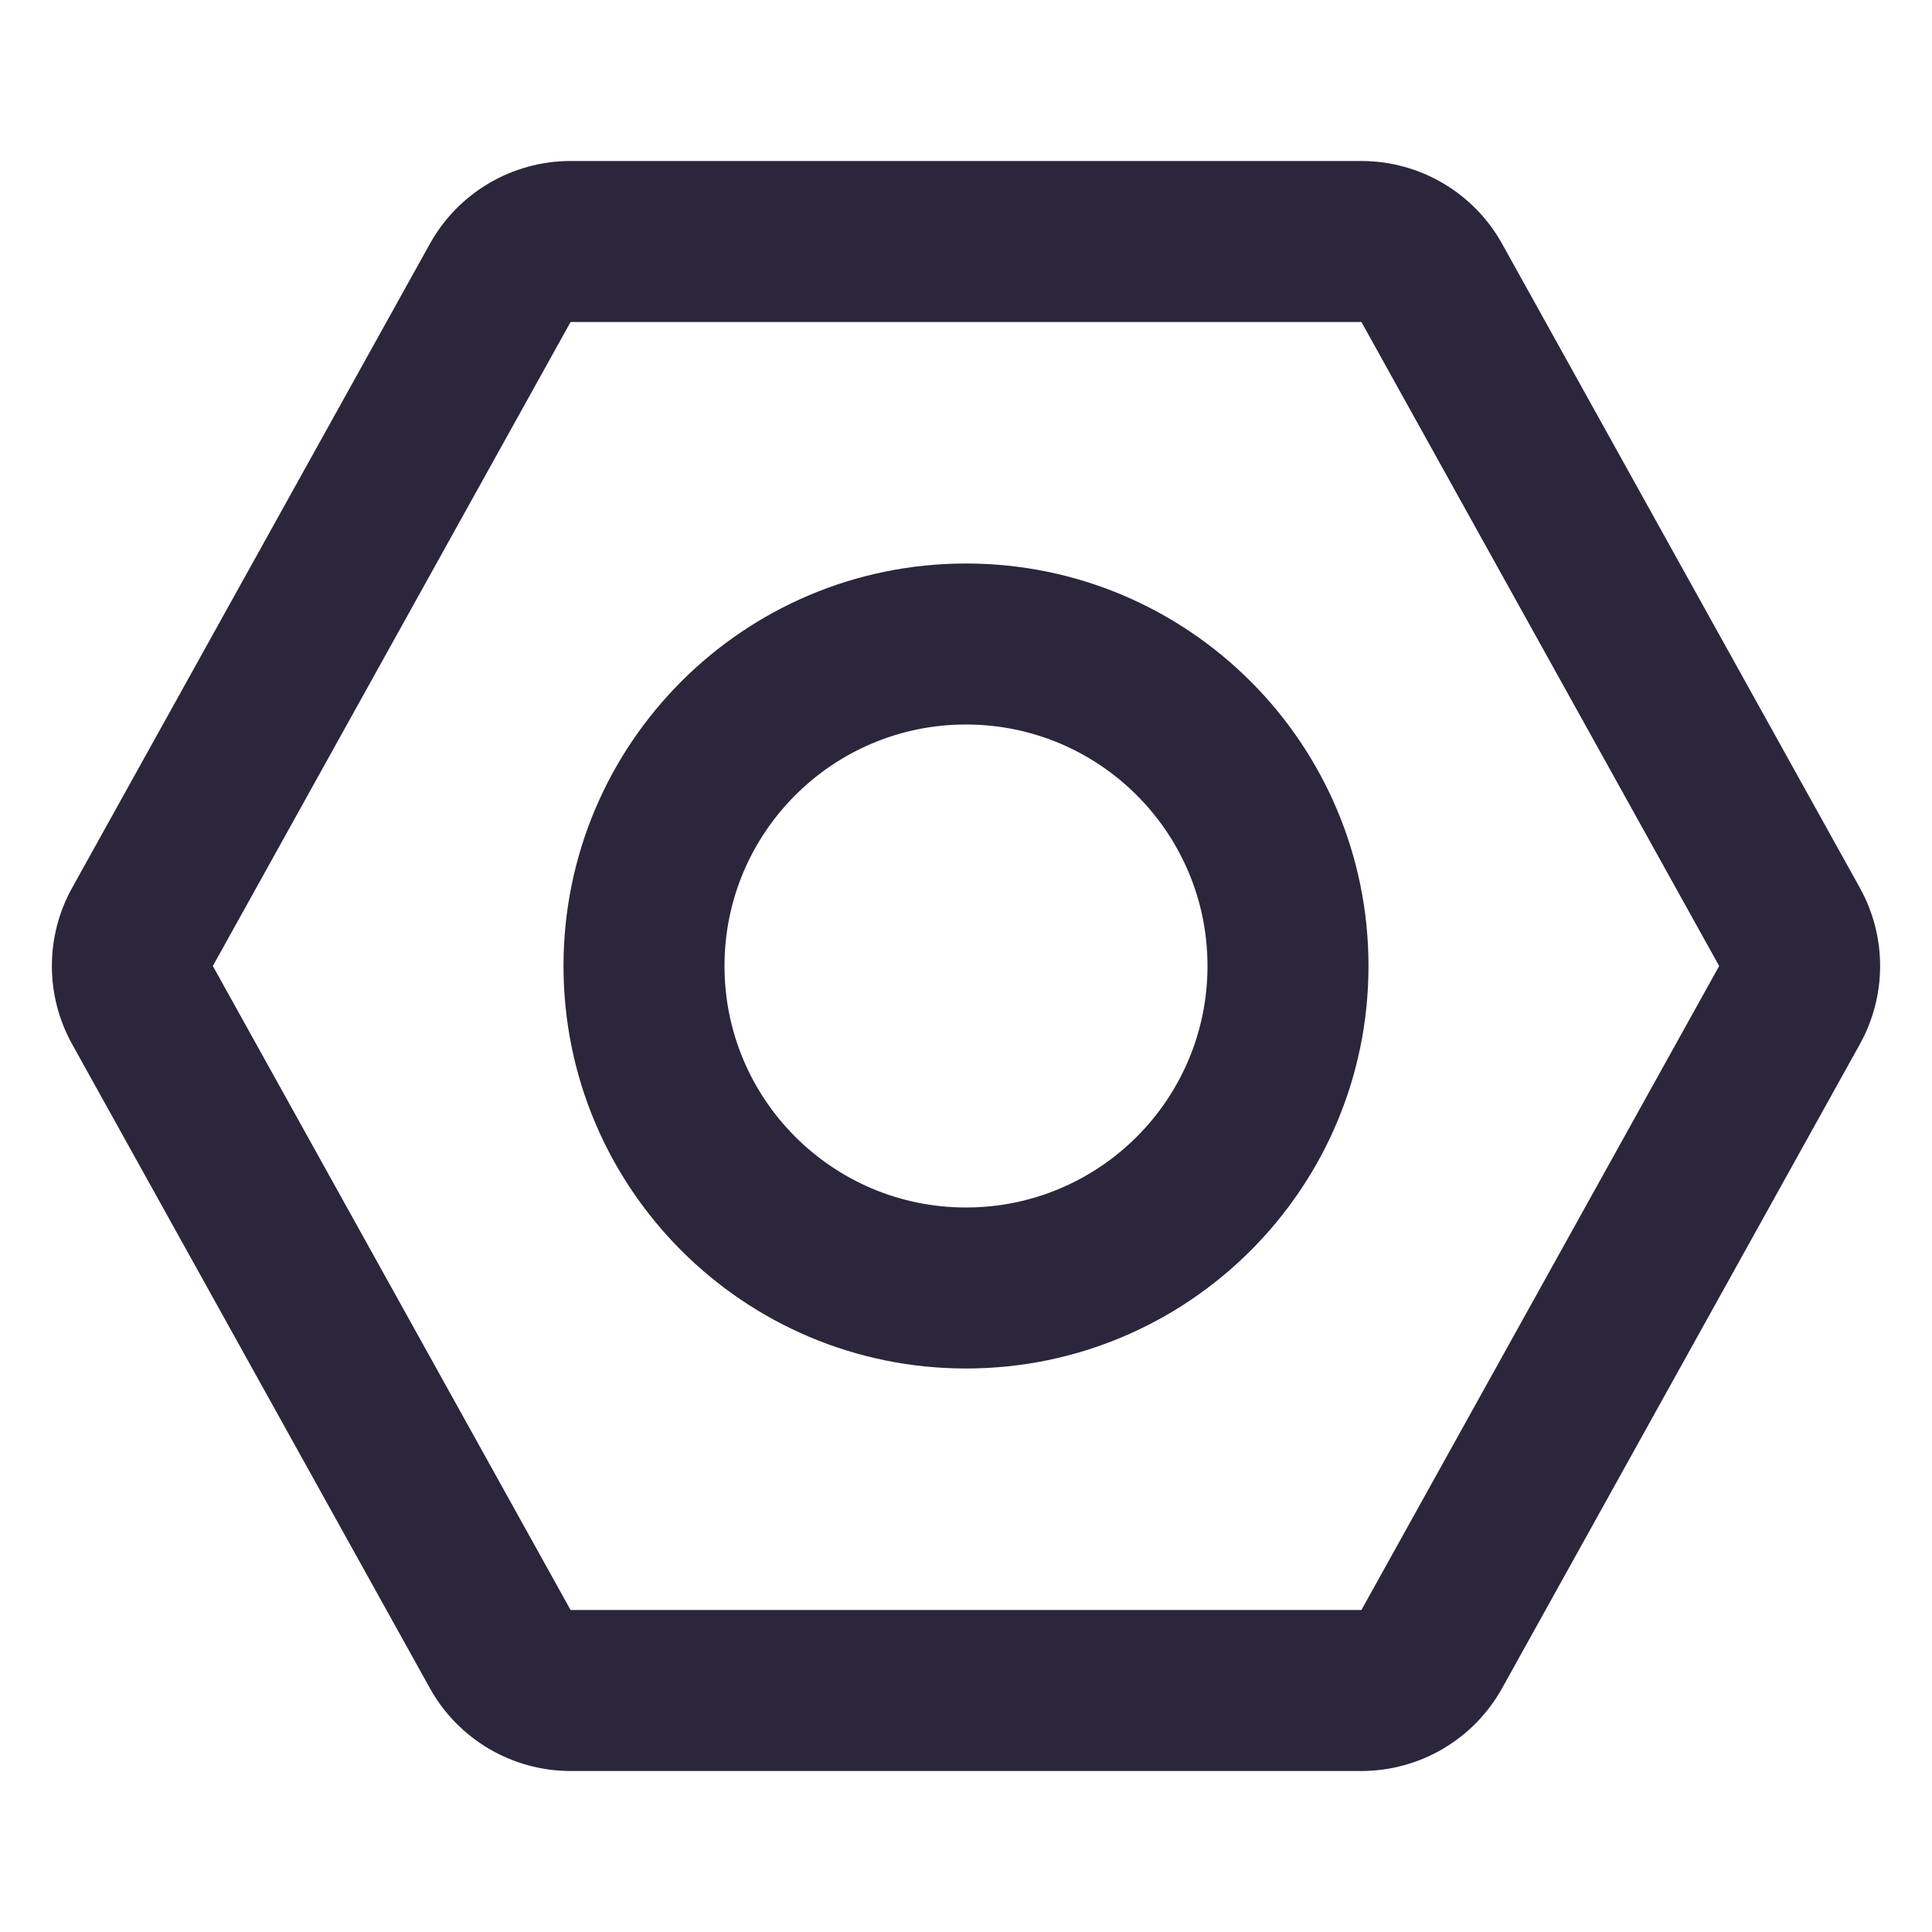
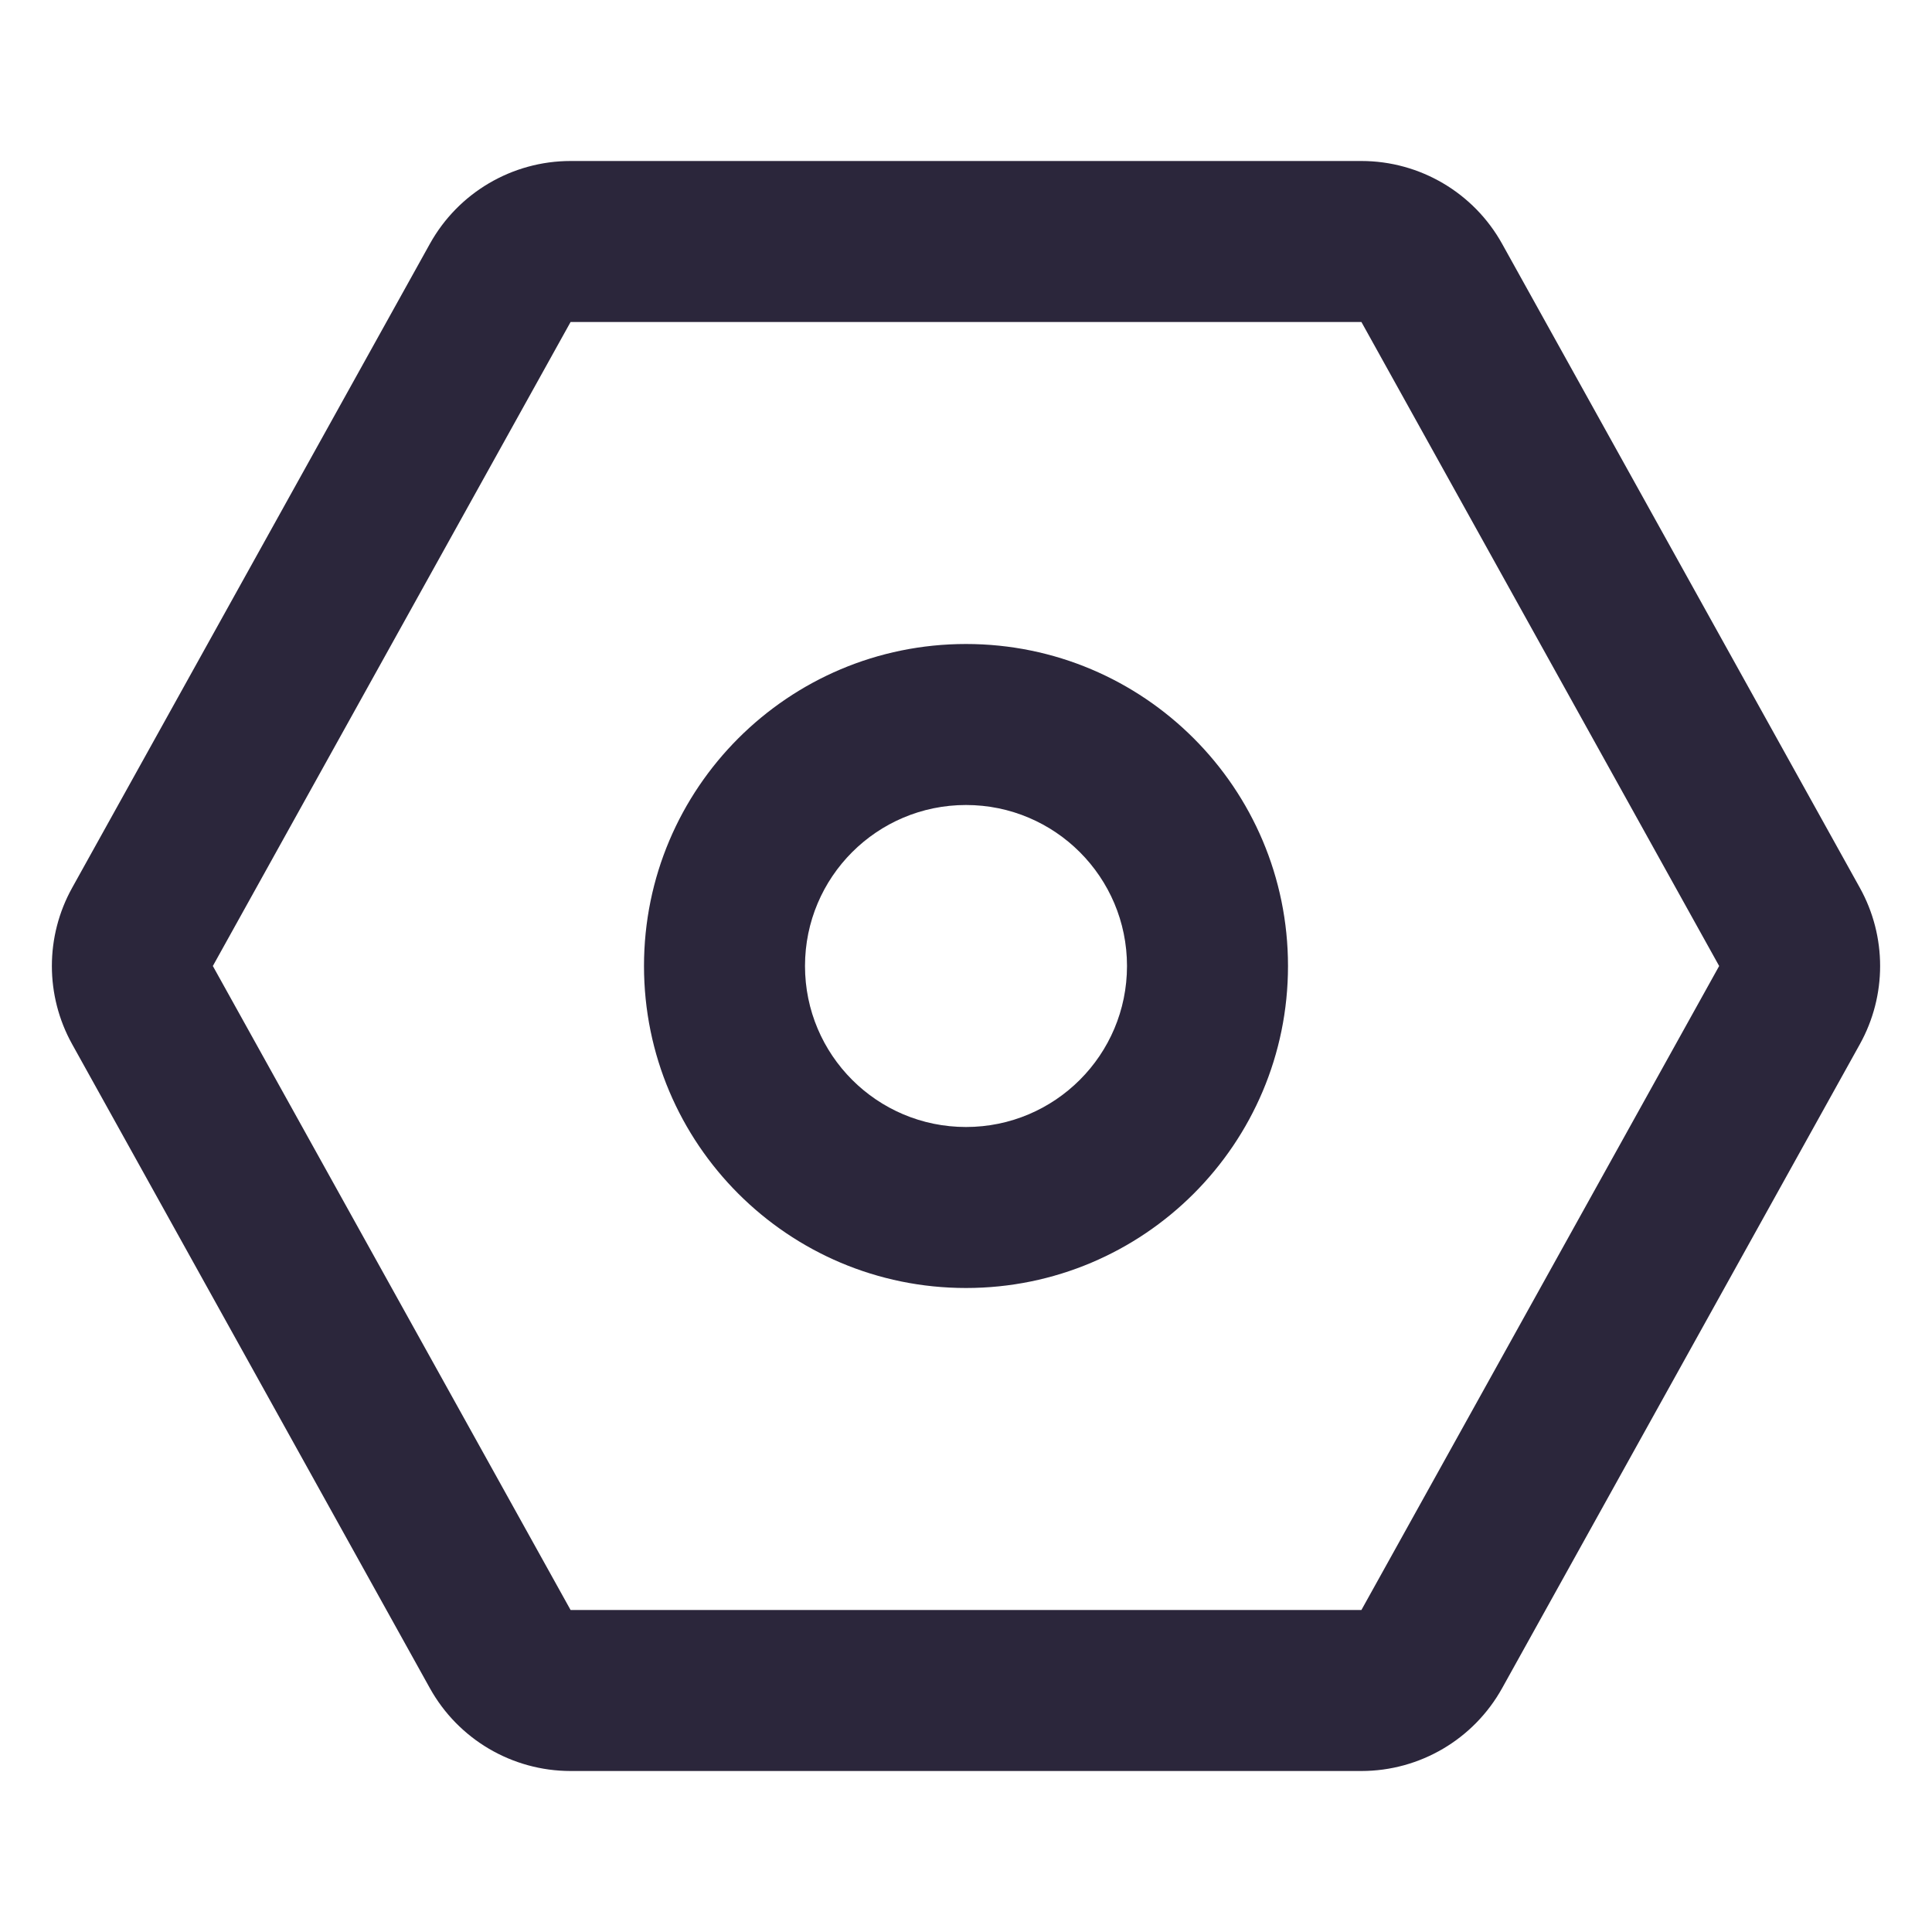
<svg xmlns="http://www.w3.org/2000/svg" fill="none" viewBox="0 0 24 24">
-   <path fill="#2B263B" d="M7.088 2A2 2 0 0 0 5.34 3.029l-4.444 8a2 2 0 0 0 0 1.942l4.444 8A2 2 0 0 0 7.088 22h9.824a2 2 0 0 0 1.748-1.029l4.444-8a2 2 0 0 0 0-1.942l-4.444-8A2 2 0 0 0 16.912 2H7.088Zm0 2h9.824l4.444 8-4.444 8H7.088l-4.444-8 4.444-8ZM15 12a3 3 0 1 0-6 0 3 3 0 0 0 6 0Zm2 0a5 5 0 1 1-10 0 5 5 0 0 1 10 0Z" data-follow-fill="#2B263B" />
+   <path fill="#2B263B" d="M7.088 2A2 2 0 0 0 5.34 3.029l-4.444 8a2 2 0 0 0 0 1.942l4.444 8A2 2 0 0 0 7.088 22h9.824a2 2 0 0 0 1.748-1.029l4.444-8a2 2 0 0 0 0-1.942l-4.444-8A2 2 0 0 0 16.912 2H7.088Zm0 2h9.824l4.444 8-4.444 8H7.088l-4.444-8 4.444-8ZM14 12a2 2 0 1 0-4 0 2 2 0 0 0 4 0Zm2 0a4 4 0 1 1-8 0 4 4 0 0 1 8 0Z" data-follow-fill="#2B263B" />
</svg>
